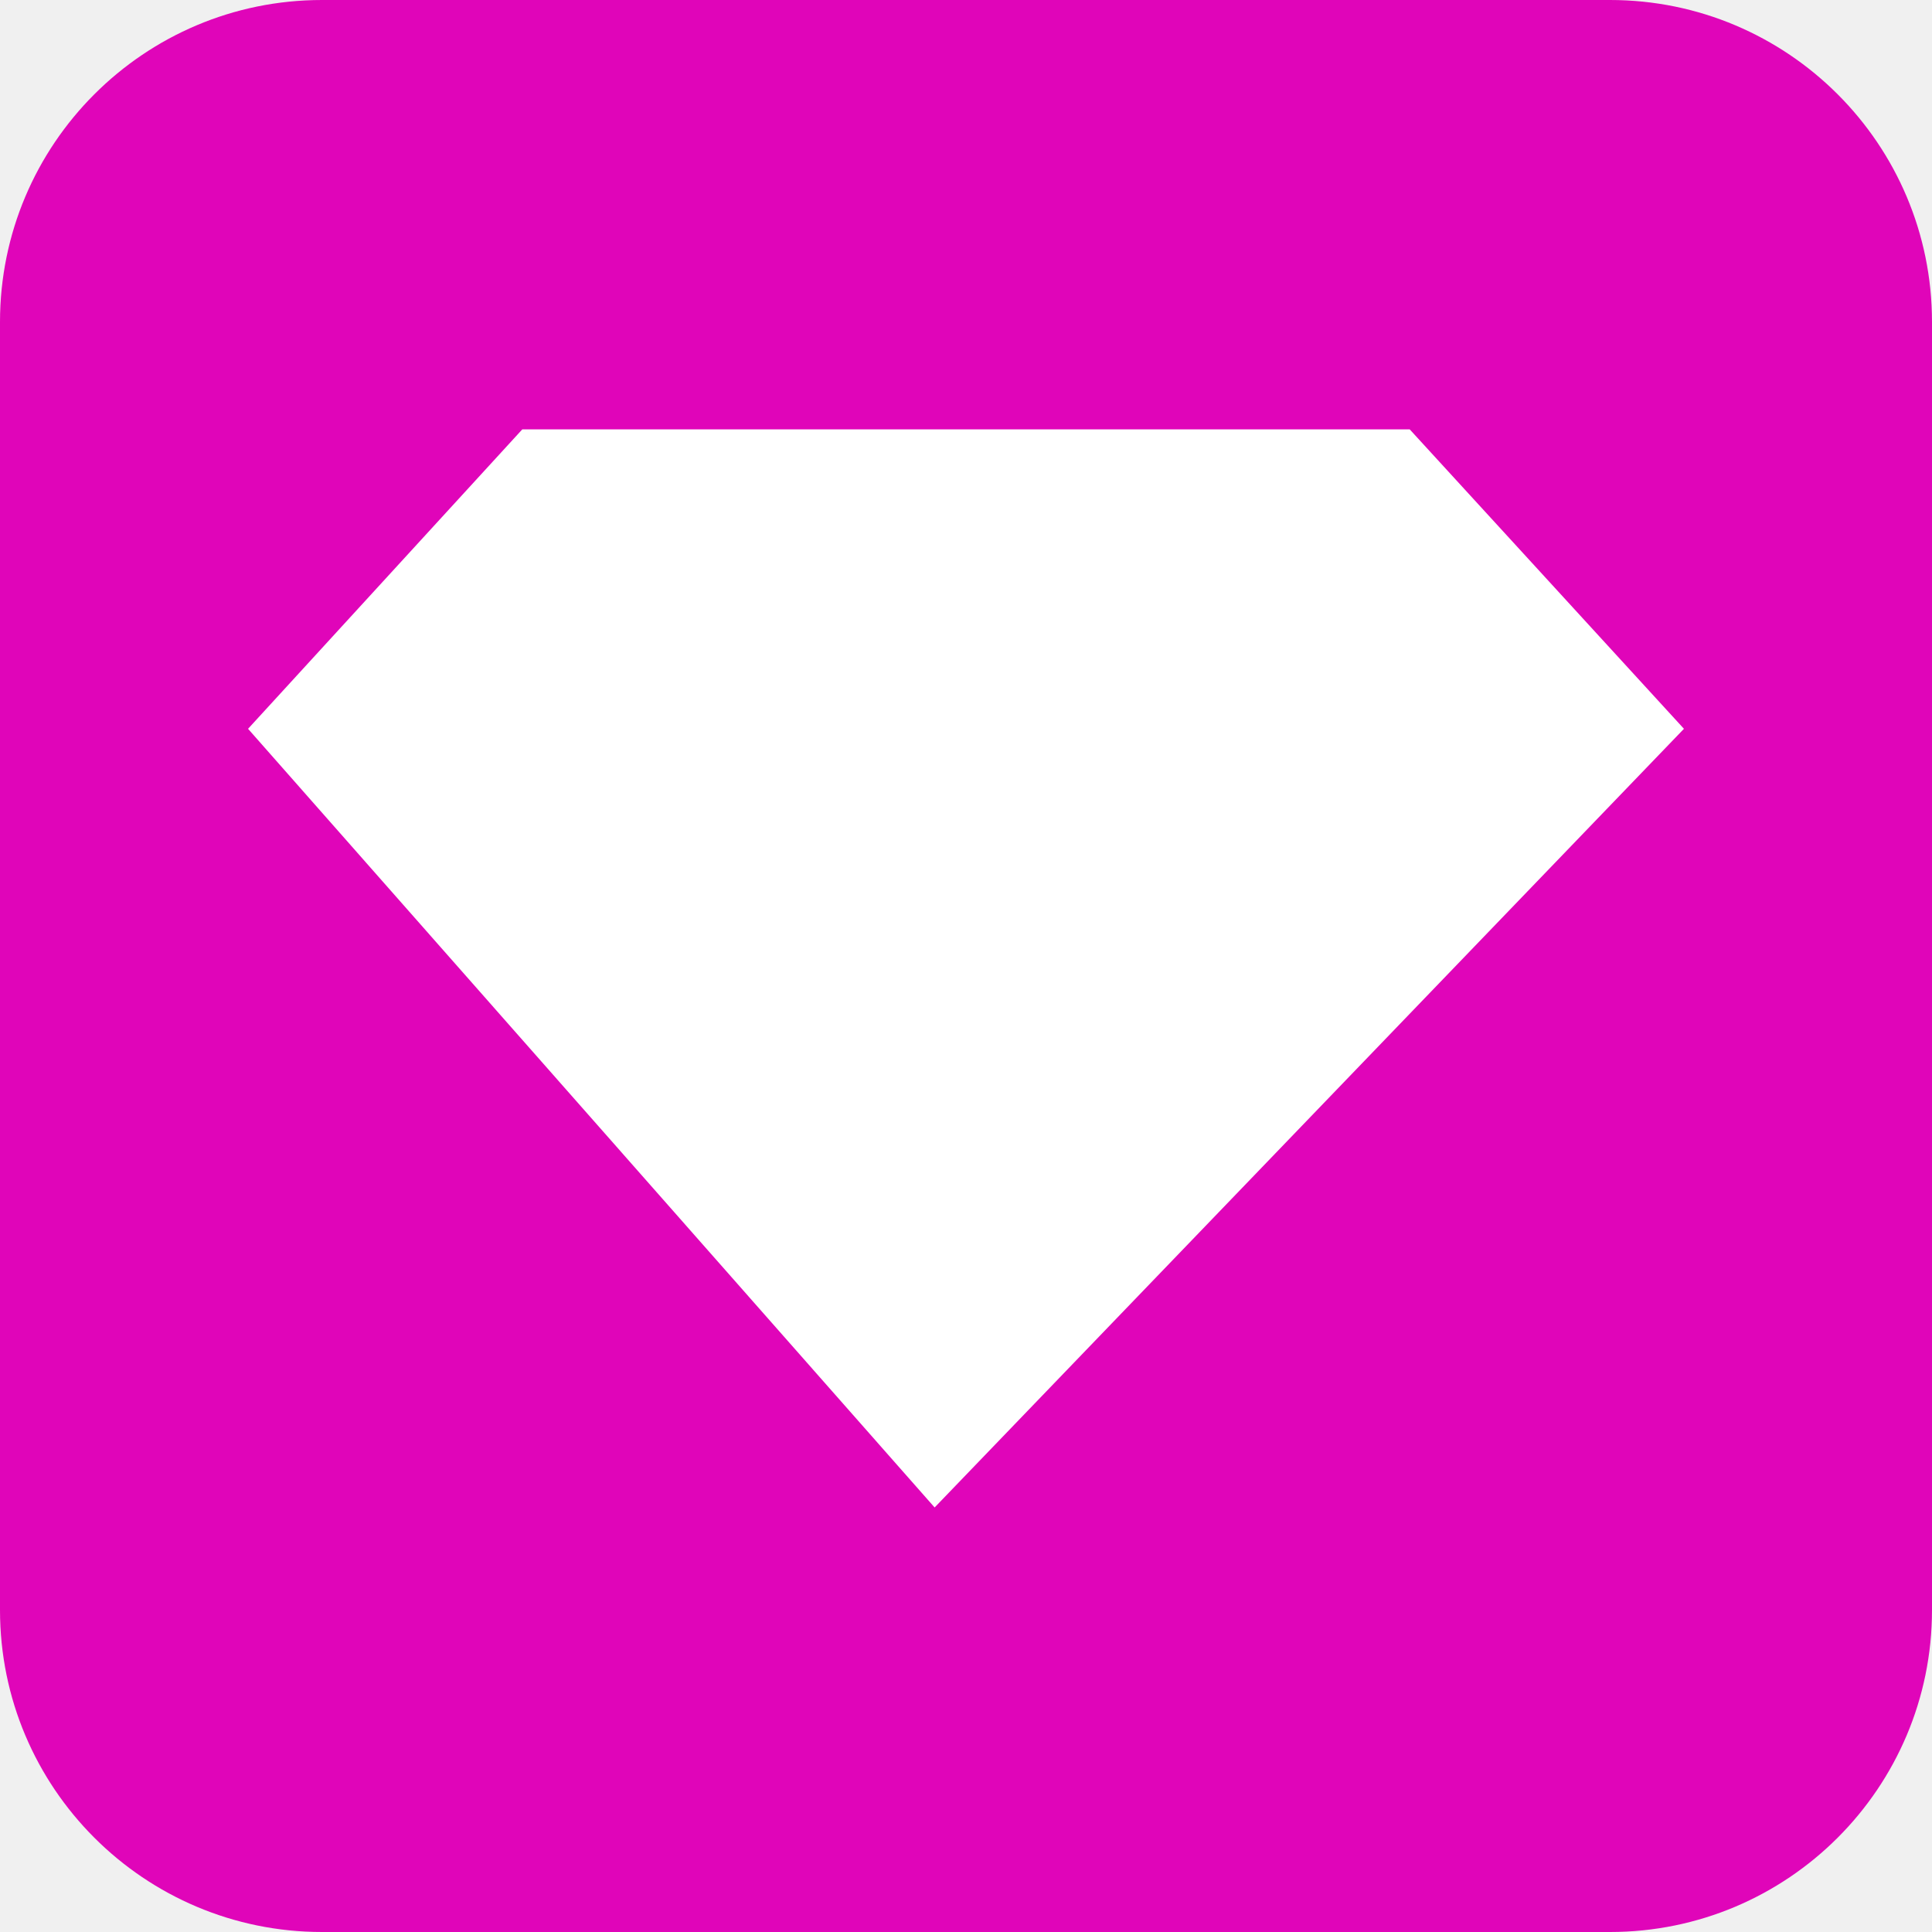
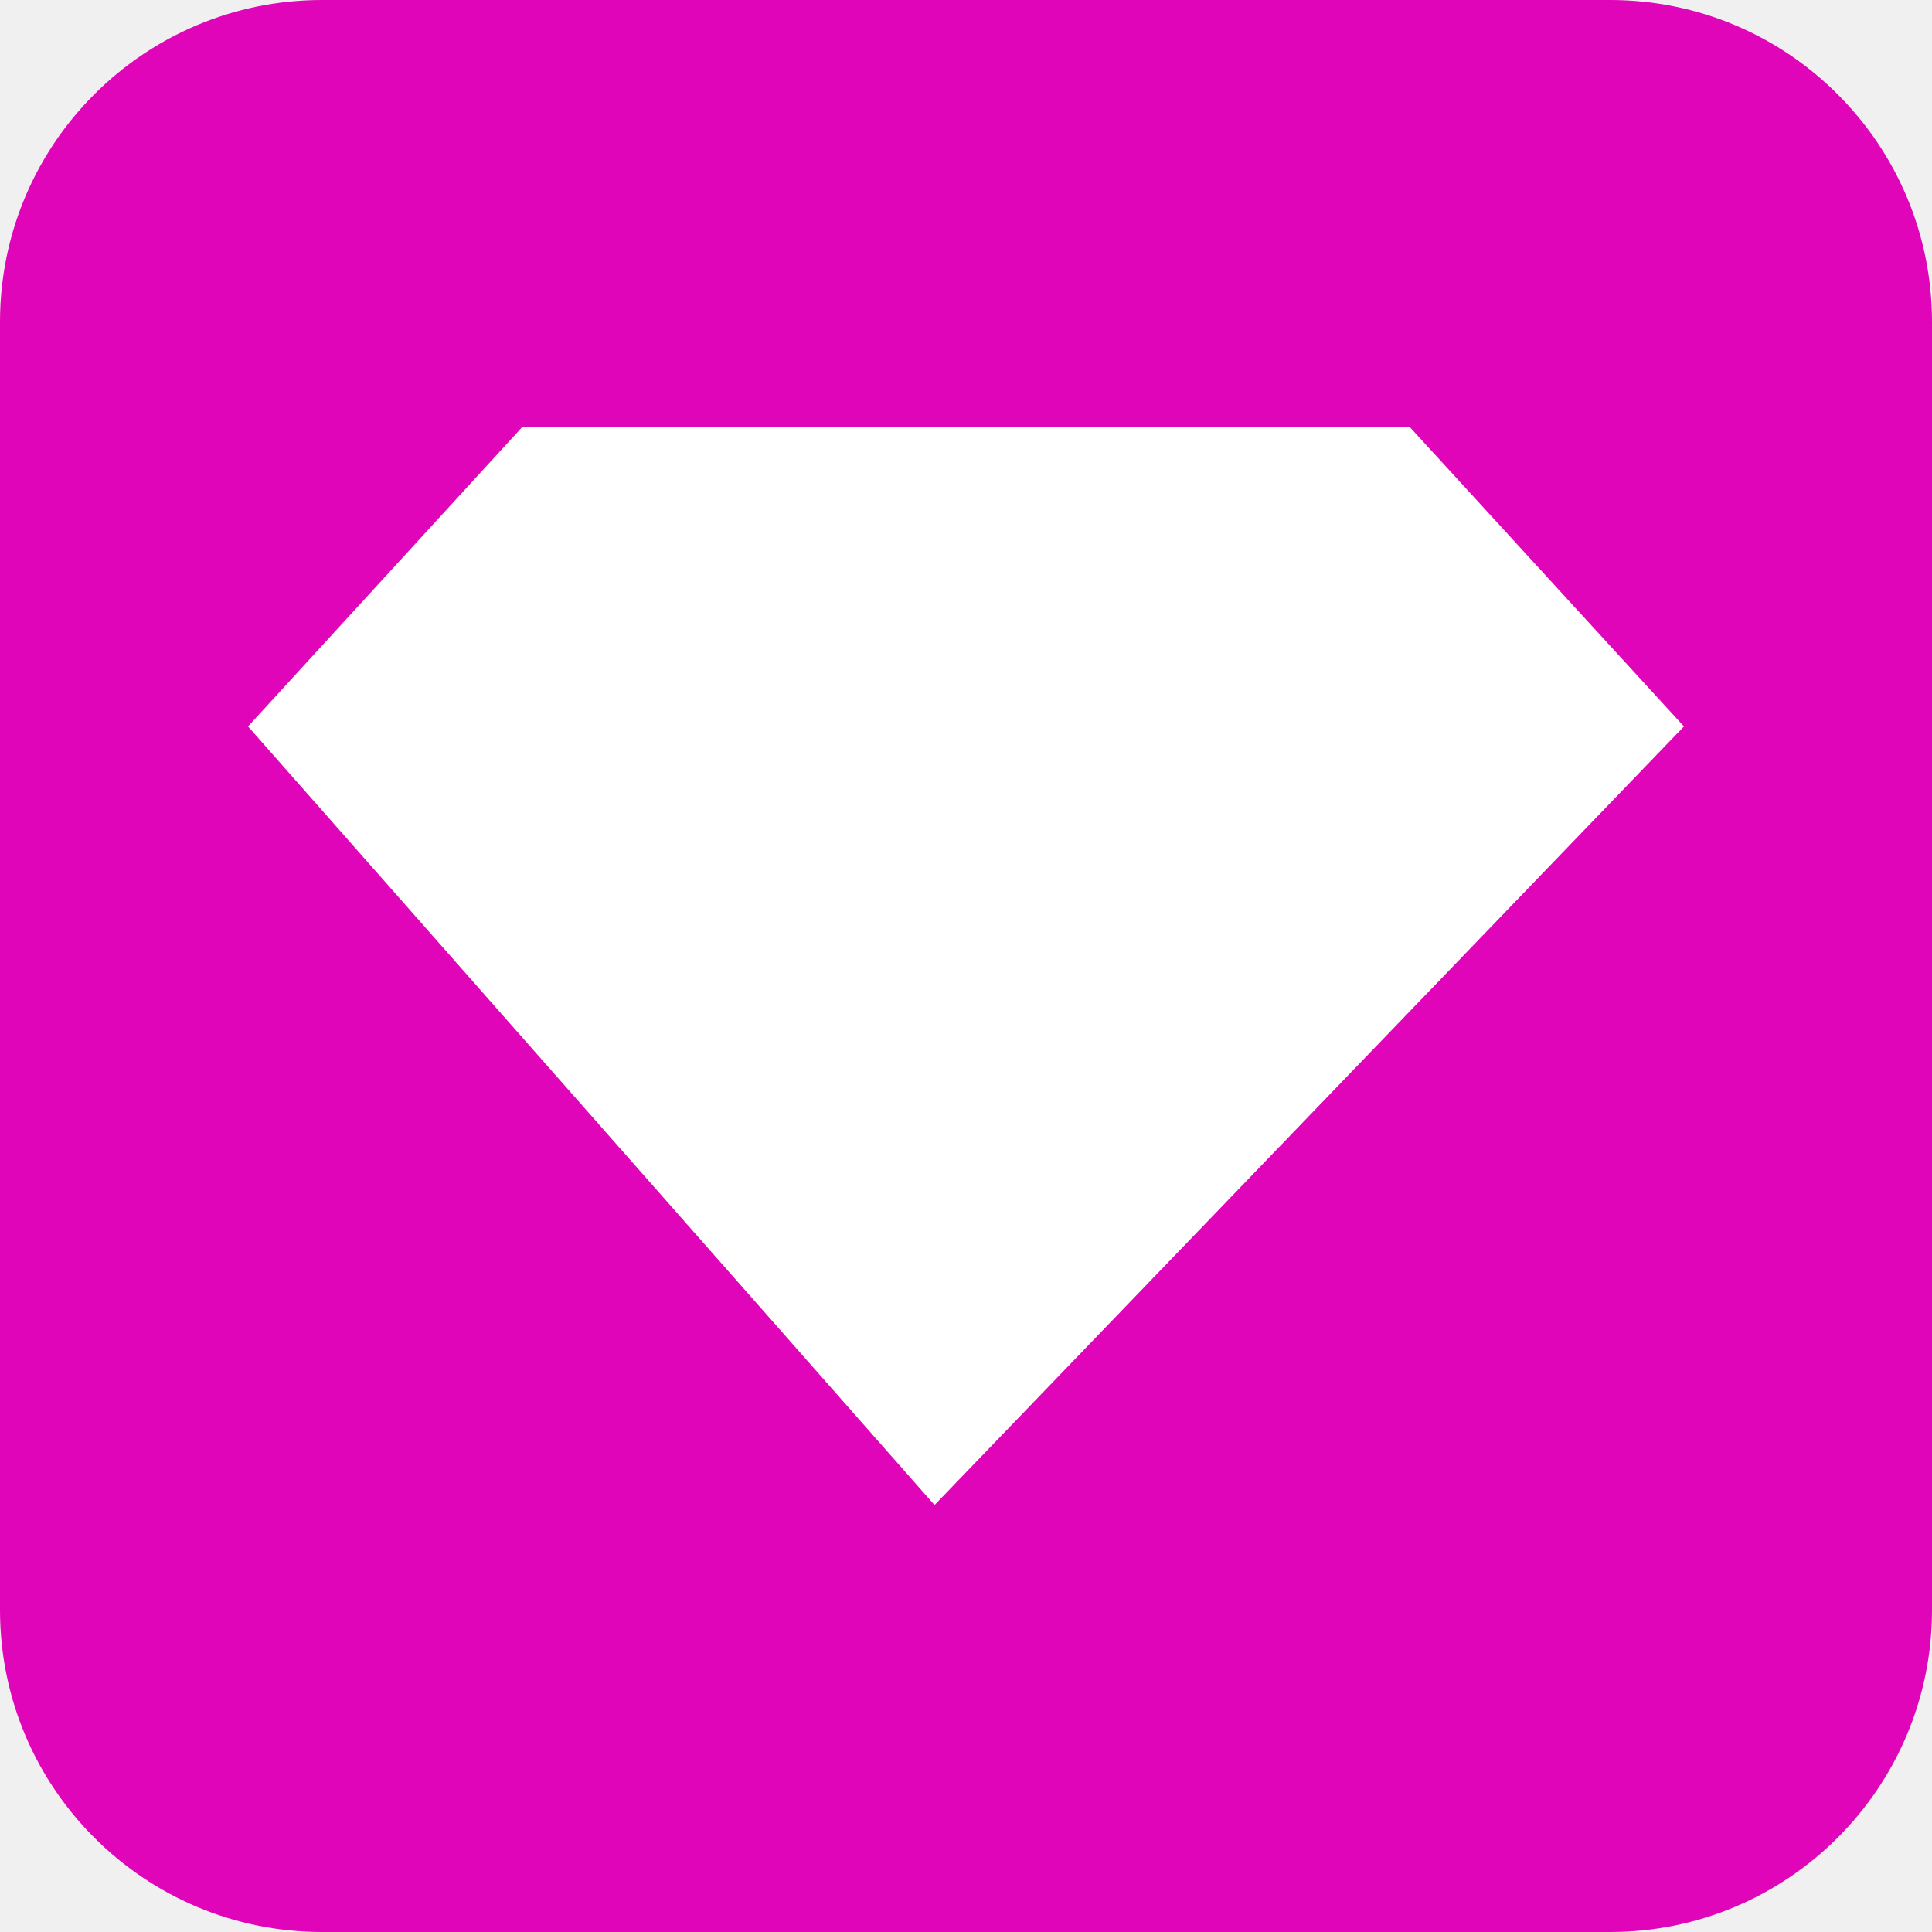
- <svg xmlns="http://www.w3.org/2000/svg" viewBox="0 0 36 36" width="18" height="18">
-   <rect width="36" height="36" rx="6" fill="#e005b9" />
-   <path fill="#fff" transform="matrix(1.027399,0,0,-0.7202753,9.631838,19.54044)" d="M 7.576,-11.869 21.166,8.275 16.192,16.022 0.098,16.022 -4.876,8.275 Z" />
+ <svg xmlns="http://www.w3.org/2000/svg" viewBox="0 0 18 18" width="18" height="18">
+   <rect width="18" height="18" rx="3" fill="#e005b9" />
+   <path fill="#fff" d="M 8.707,14.022 15.689,6.768 13.134,3.978 l -8.268,3e-7 -2.555,2.79 Z" />
</svg>
